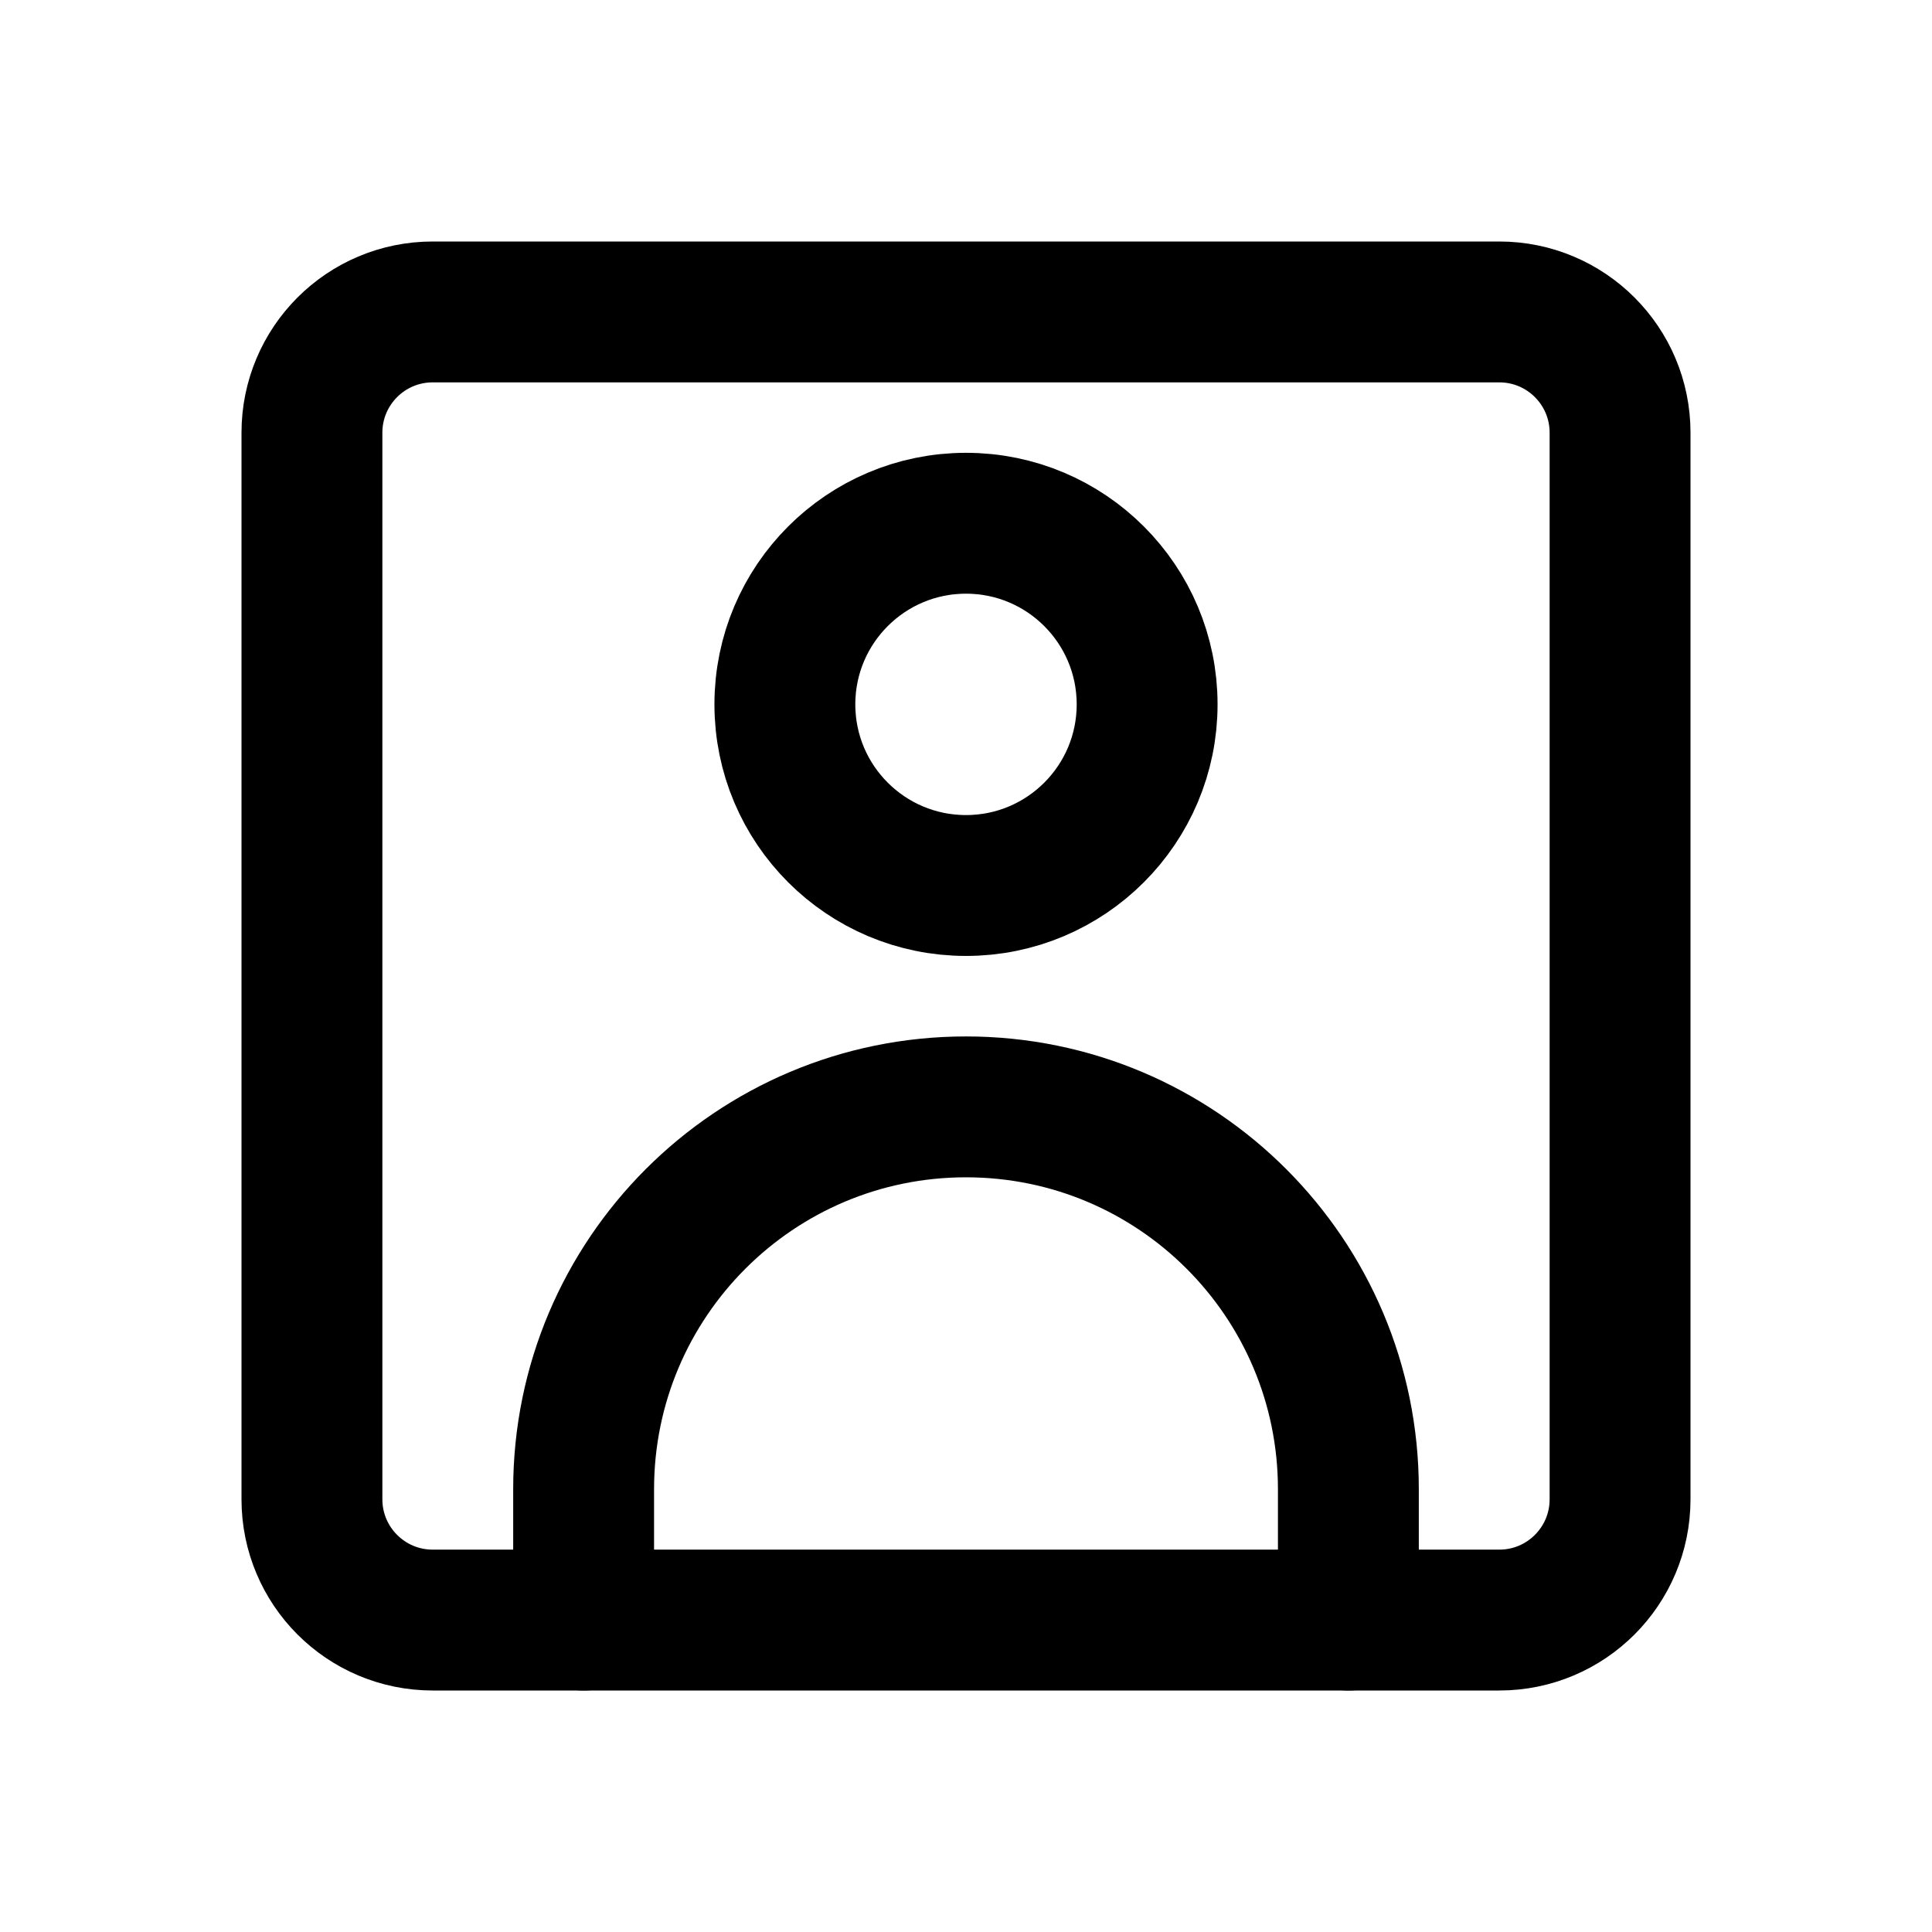
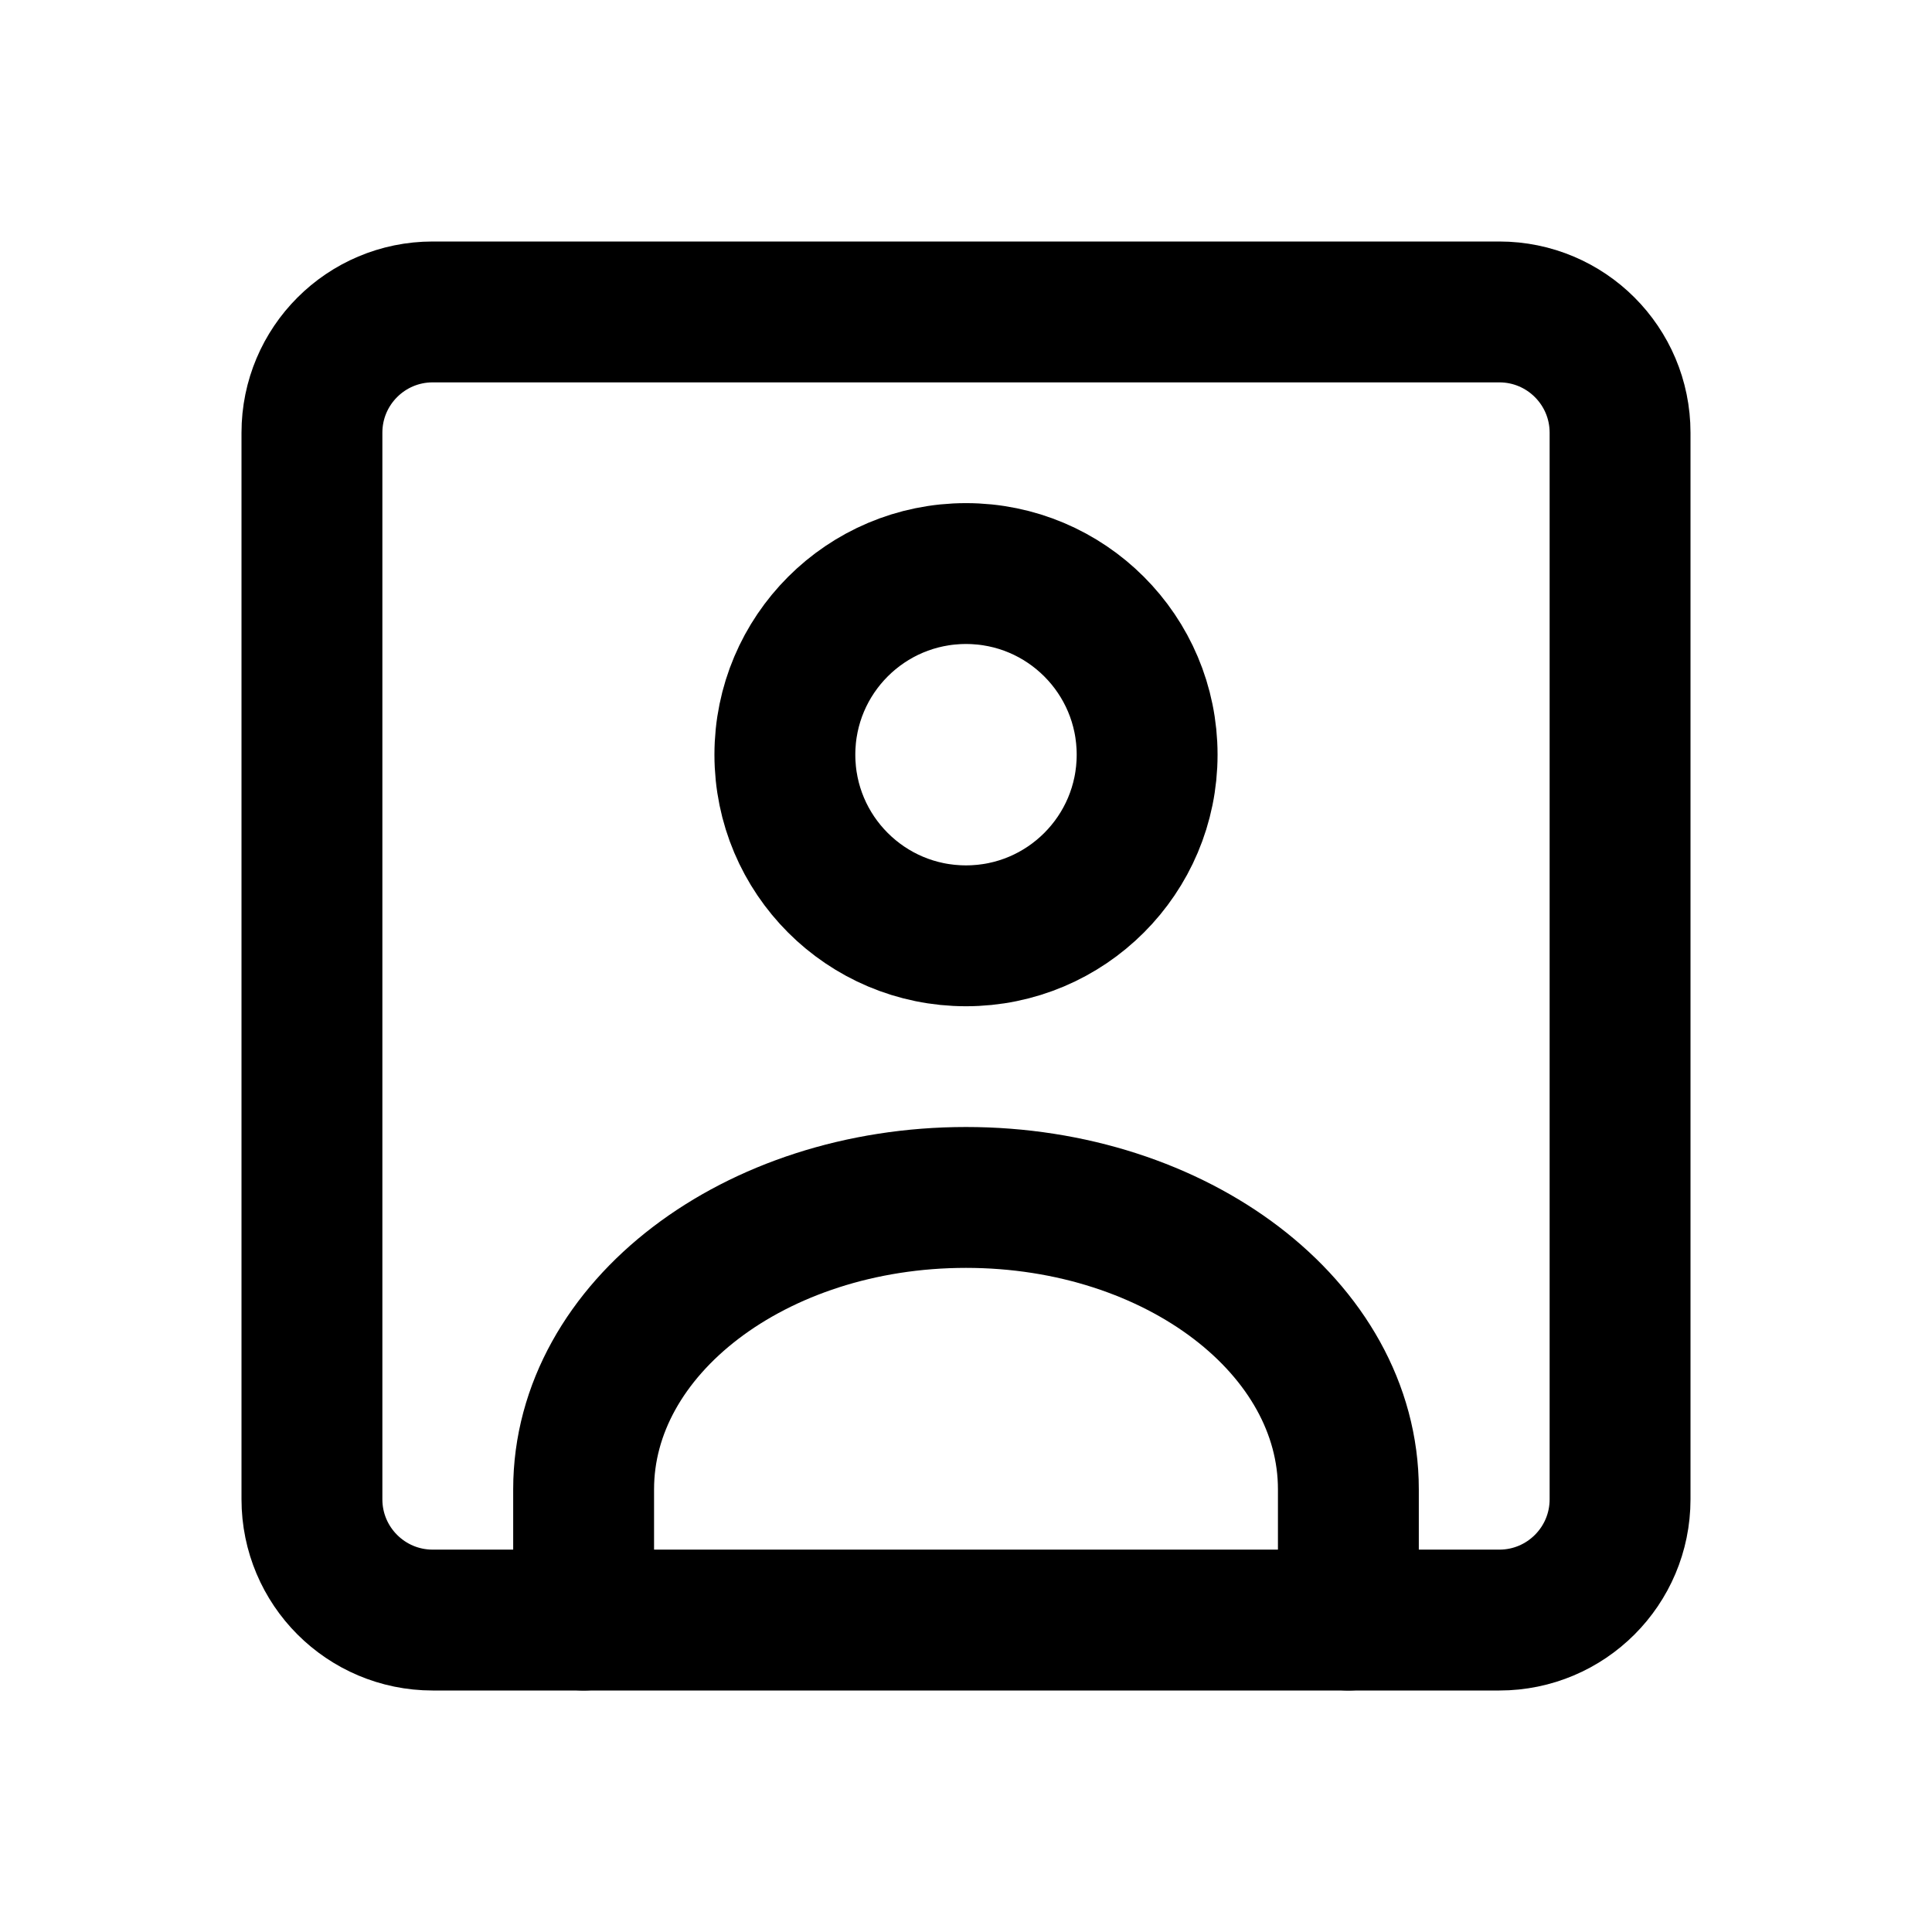
<svg xmlns="http://www.w3.org/2000/svg" width="24" height="24" viewBox="0 0 24 24" fill="none" stroke="currentColor" stroke-width="1.75" stroke-linecap="round" stroke-linejoin="round" aria-hidden="true" focusable="false">
  <rect x="3.875" y="3.875" width="16.25" height="16.25" rx="1.5" />
-   <circle cx="12" cy="8.75" r="2.25" />
-   <path d="M7.25 20.125V18.5A4.75 4.75 0 0 1 16.75 18.5V20.125" />
+   <circle cx="12" cy="9.375" r="2.25" />
+   <path d="M7.25 20.125V18.5A4.75 3.625 0 0 1 16.75 18.5V20.125" />
</svg>
